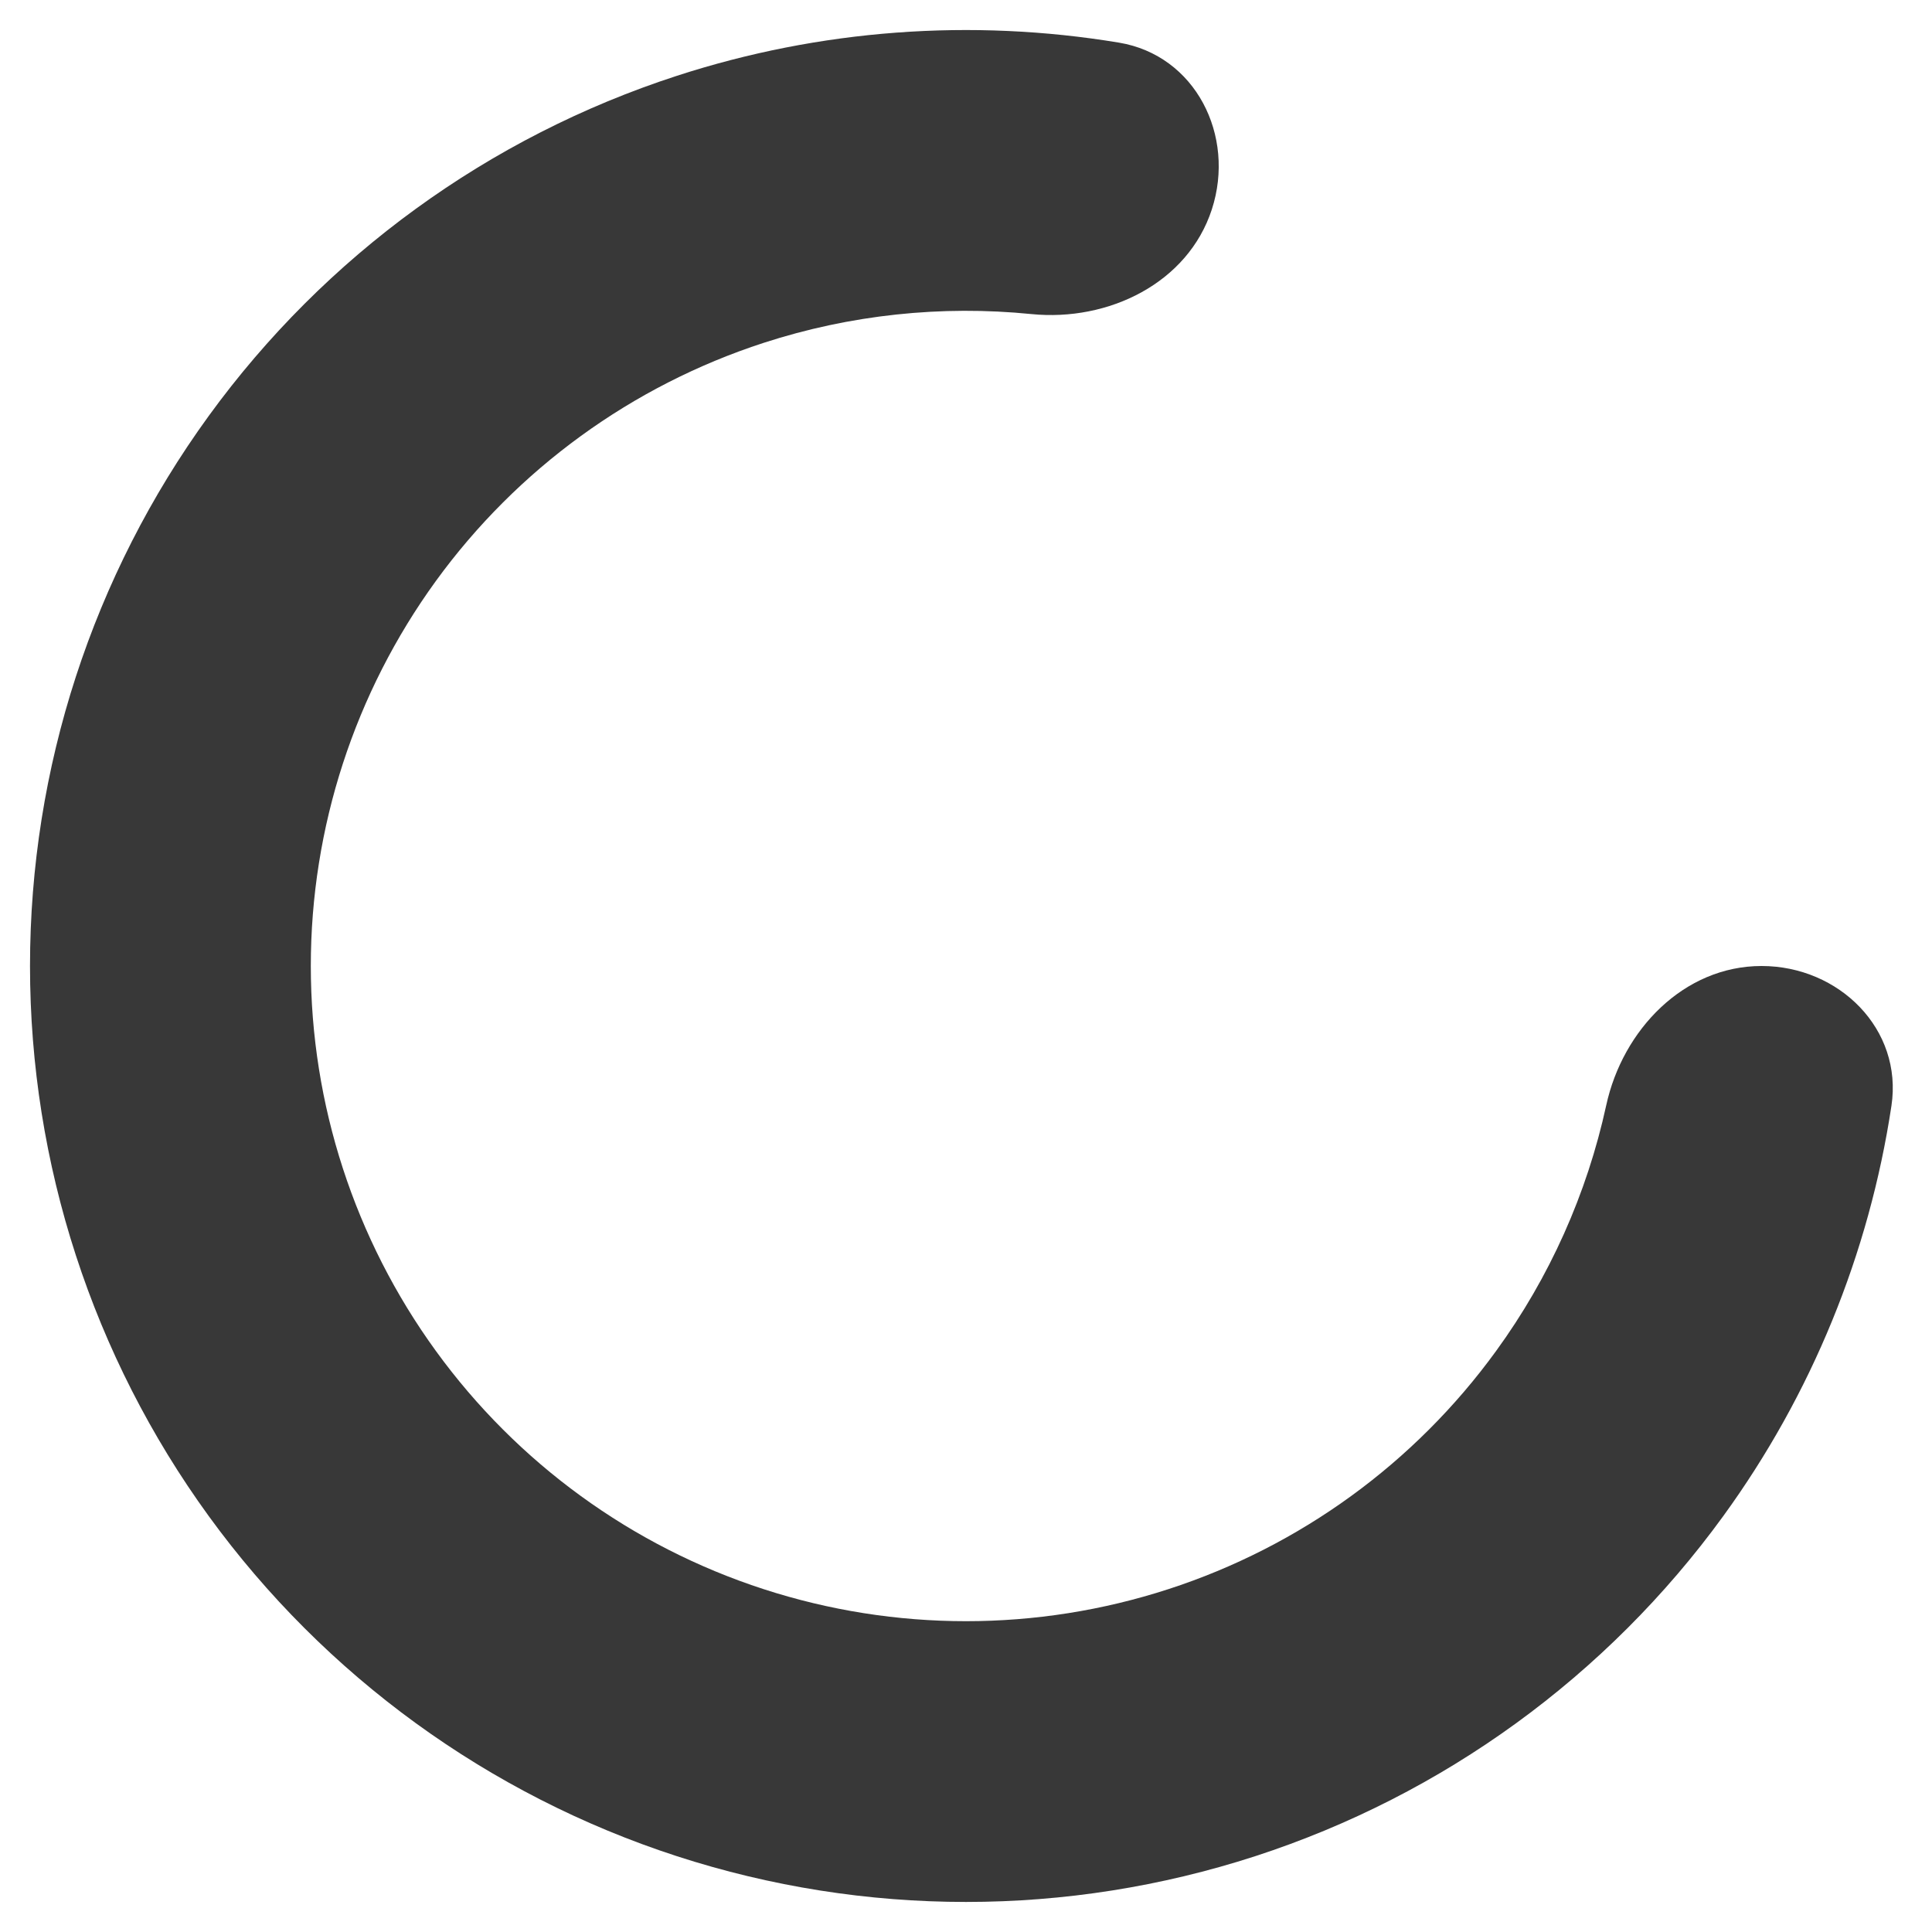
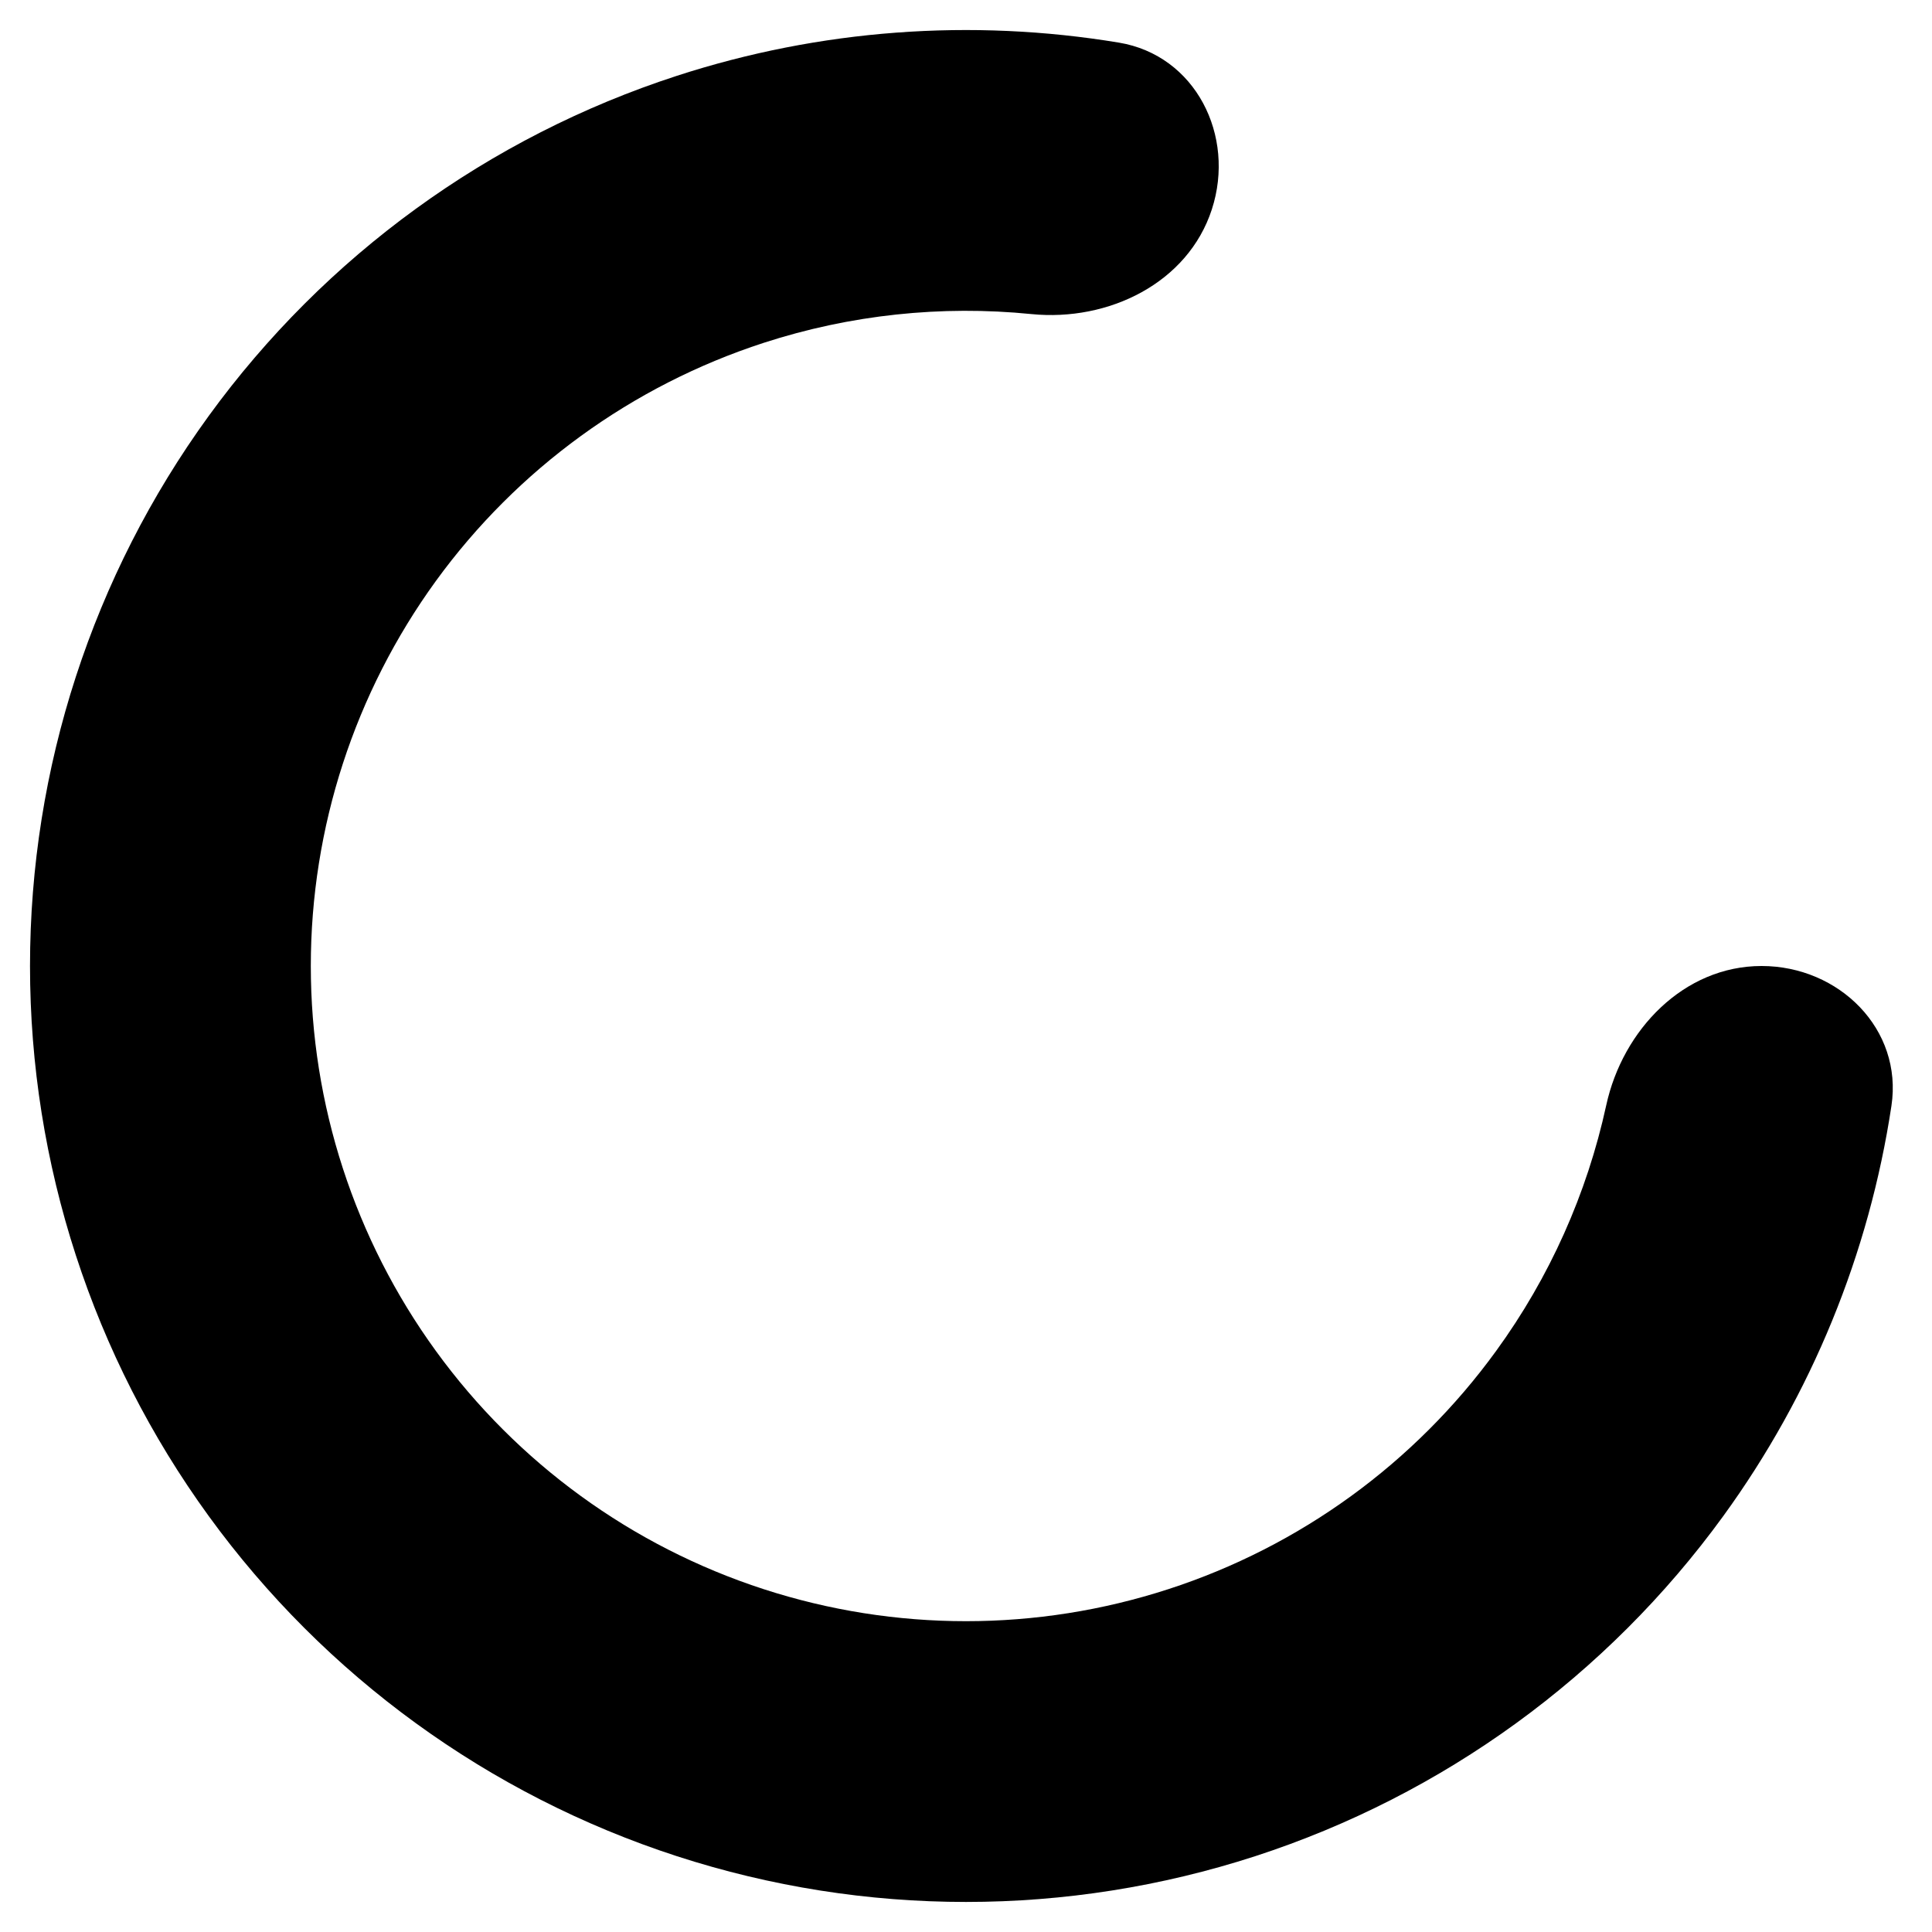
- <svg xmlns="http://www.w3.org/2000/svg" width="32" height="32" viewBox="0 0 32 32" fill="none">
-   <path d="M29.177 16C30.461 16 31.52 17.047 31.328 18.317C30.959 20.761 30.008 23.094 28.542 25.112C26.617 27.761 23.904 29.732 20.791 30.744C17.677 31.755 14.323 31.755 11.21 30.744C8.096 29.732 5.383 27.761 3.458 25.112C1.534 22.464 0.497 19.274 0.497 16C0.497 12.726 1.534 9.536 3.458 6.888C5.383 4.239 8.096 2.268 11.21 1.256C13.582 0.485 16.094 0.302 18.533 0.706C19.8 0.916 20.469 2.246 20.072 3.468C19.675 4.689 18.36 5.33 17.082 5.202C15.595 5.053 14.084 5.212 12.647 5.679C10.467 6.388 8.568 7.768 7.221 9.621C5.874 11.476 5.148 13.708 5.148 16C5.148 18.292 5.874 20.524 7.221 22.378C8.568 24.233 10.467 25.613 12.647 26.321C14.826 27.029 17.174 27.029 19.353 26.321C21.533 25.613 23.432 24.233 24.779 22.378C25.668 21.156 26.286 19.768 26.604 18.308C26.877 17.053 27.893 16 29.177 16Z" fill="#383838" />
+ <svg xmlns="http://www.w3.org/2000/svg" width="32" height="32" viewBox="0 0 32 32" fill="currentColor">
+   <path d="M29.177 16C30.461 16 31.52 17.047 31.328 18.317C30.959 20.761 30.008 23.094 28.542 25.112C26.617 27.761 23.904 29.732 20.791 30.744C17.677 31.755 14.323 31.755 11.21 30.744C8.096 29.732 5.383 27.761 3.458 25.112C1.534 22.464 0.497 19.274 0.497 16C0.497 12.726 1.534 9.536 3.458 6.888C5.383 4.239 8.096 2.268 11.21 1.256C13.582 0.485 16.094 0.302 18.533 0.706C19.8 0.916 20.469 2.246 20.072 3.468C19.675 4.689 18.36 5.33 17.082 5.202C15.595 5.053 14.084 5.212 12.647 5.679C10.467 6.388 8.568 7.768 7.221 9.621C5.874 11.476 5.148 13.708 5.148 16C5.148 18.292 5.874 20.524 7.221 22.378C8.568 24.233 10.467 25.613 12.647 26.321C14.826 27.029 17.174 27.029 19.353 26.321C21.533 25.613 23.432 24.233 24.779 22.378C25.668 21.156 26.286 19.768 26.604 18.308C26.877 17.053 27.893 16 29.177 16Z" />
</svg>
